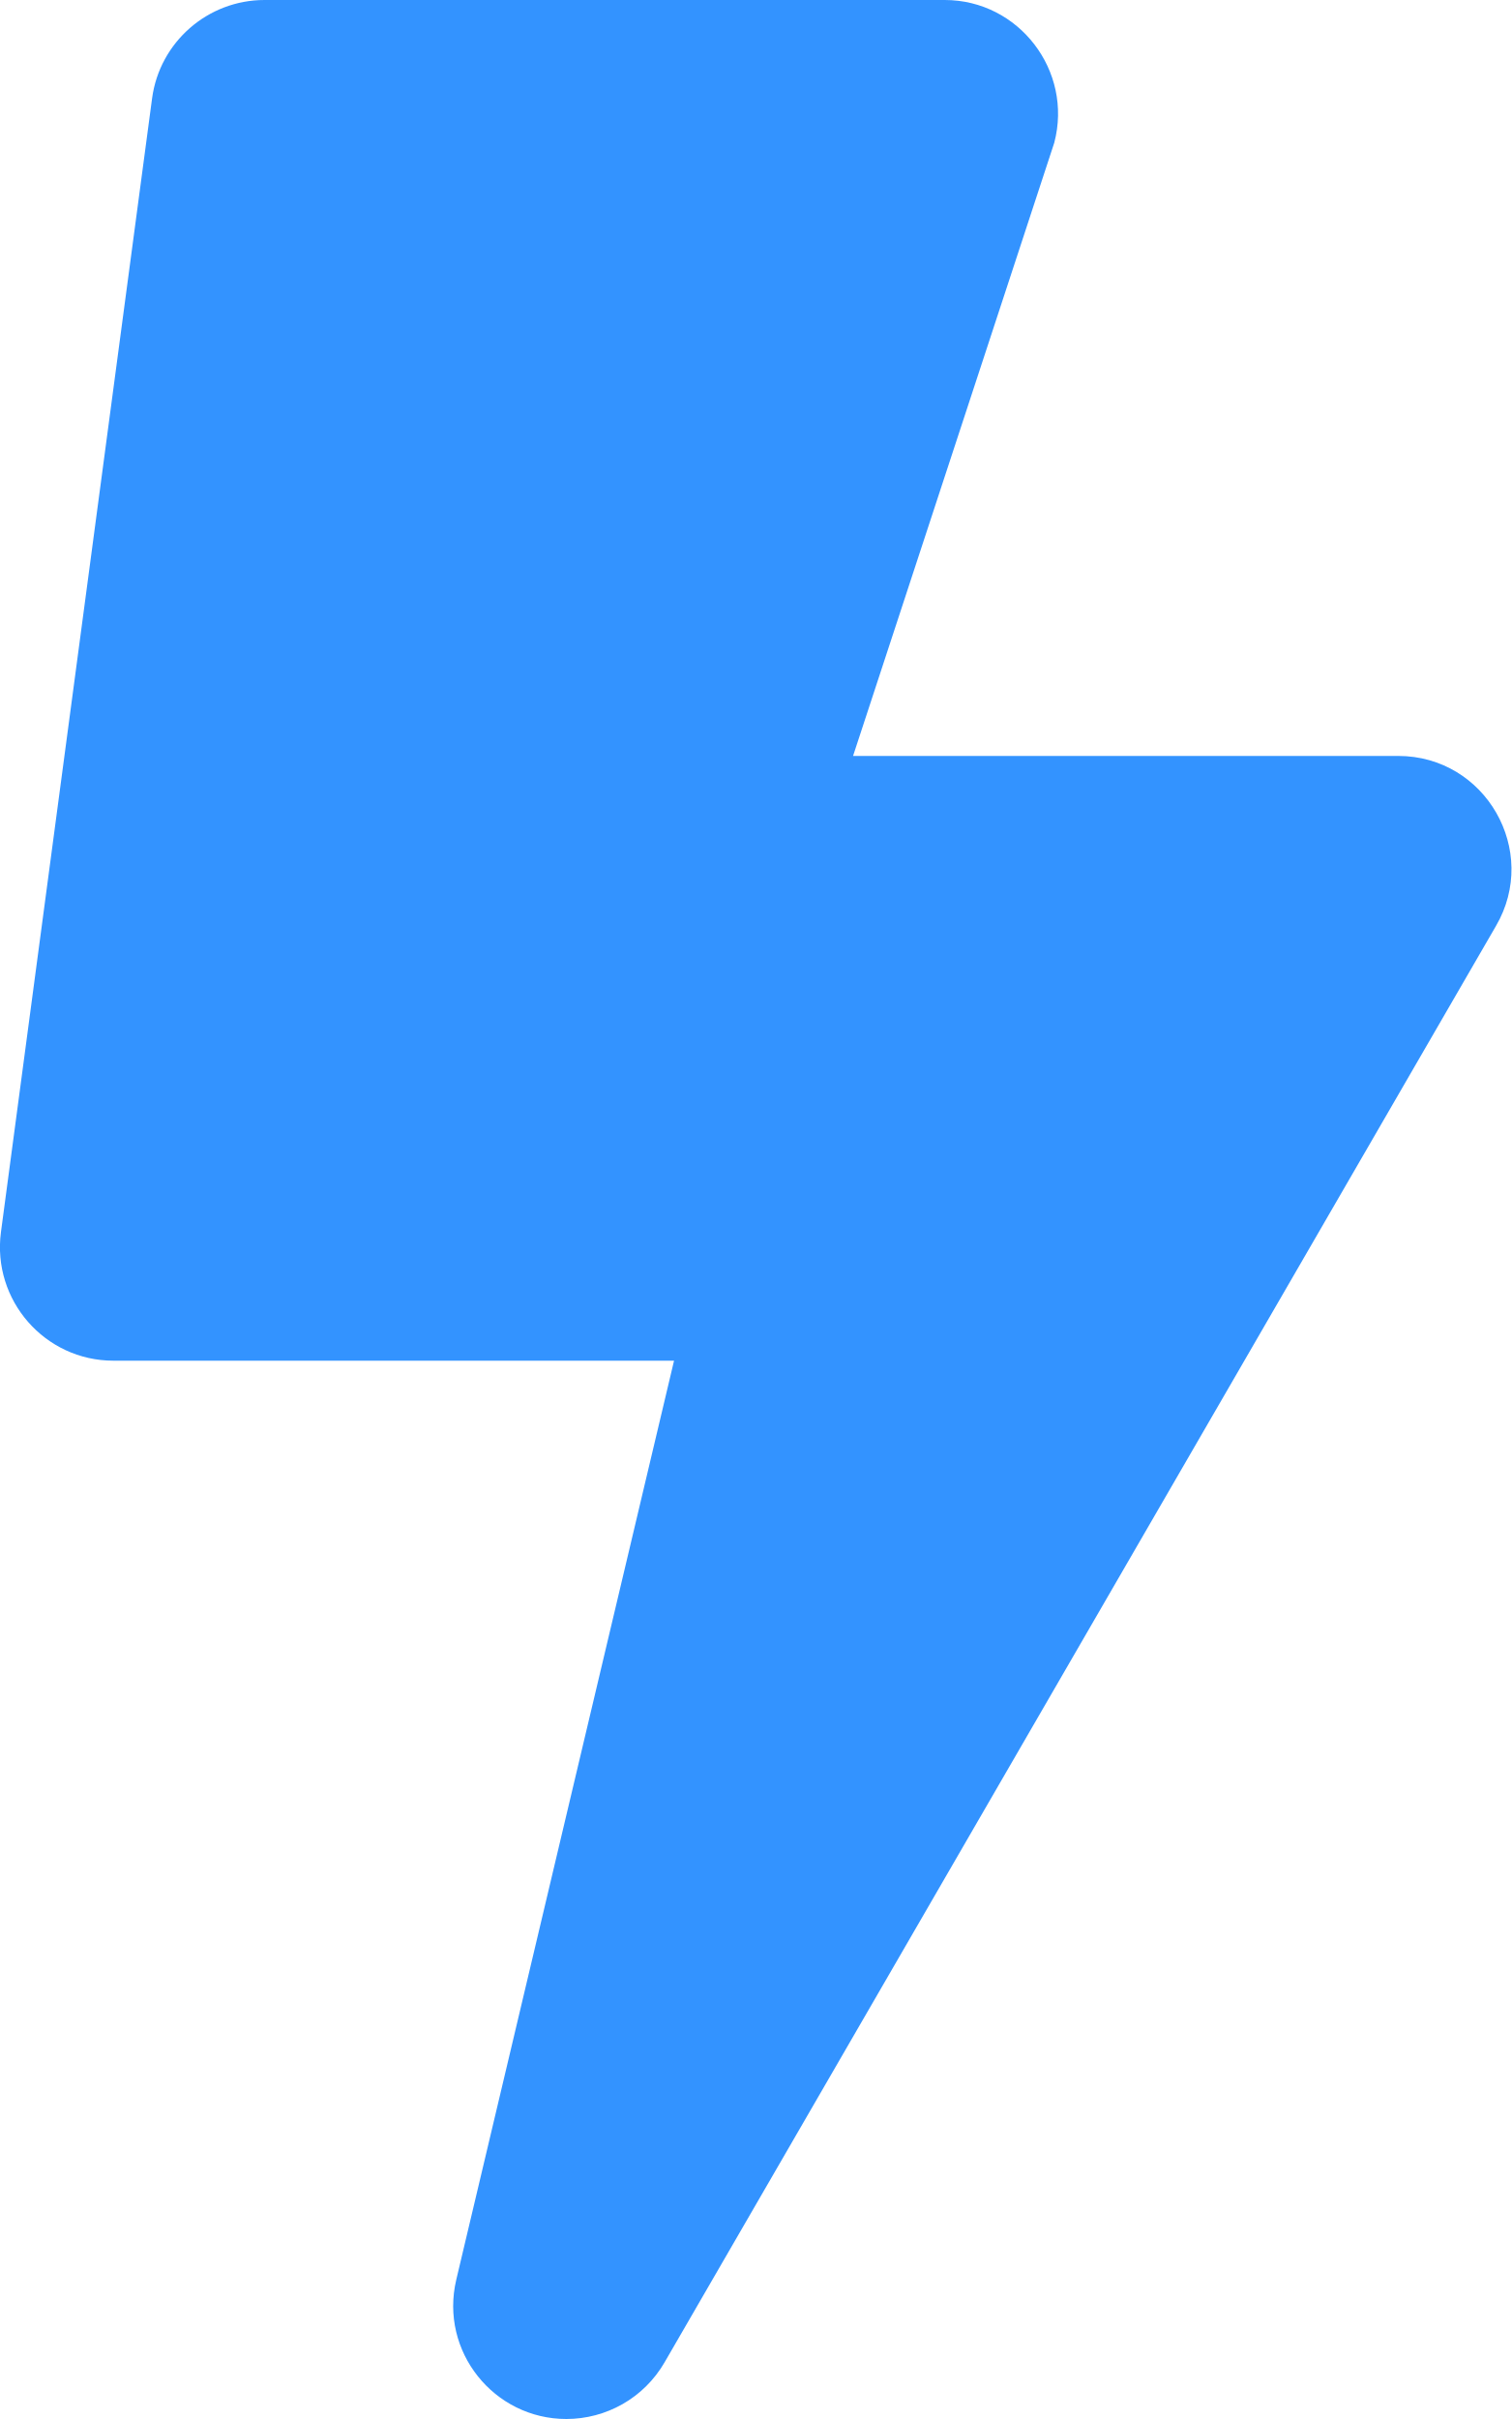
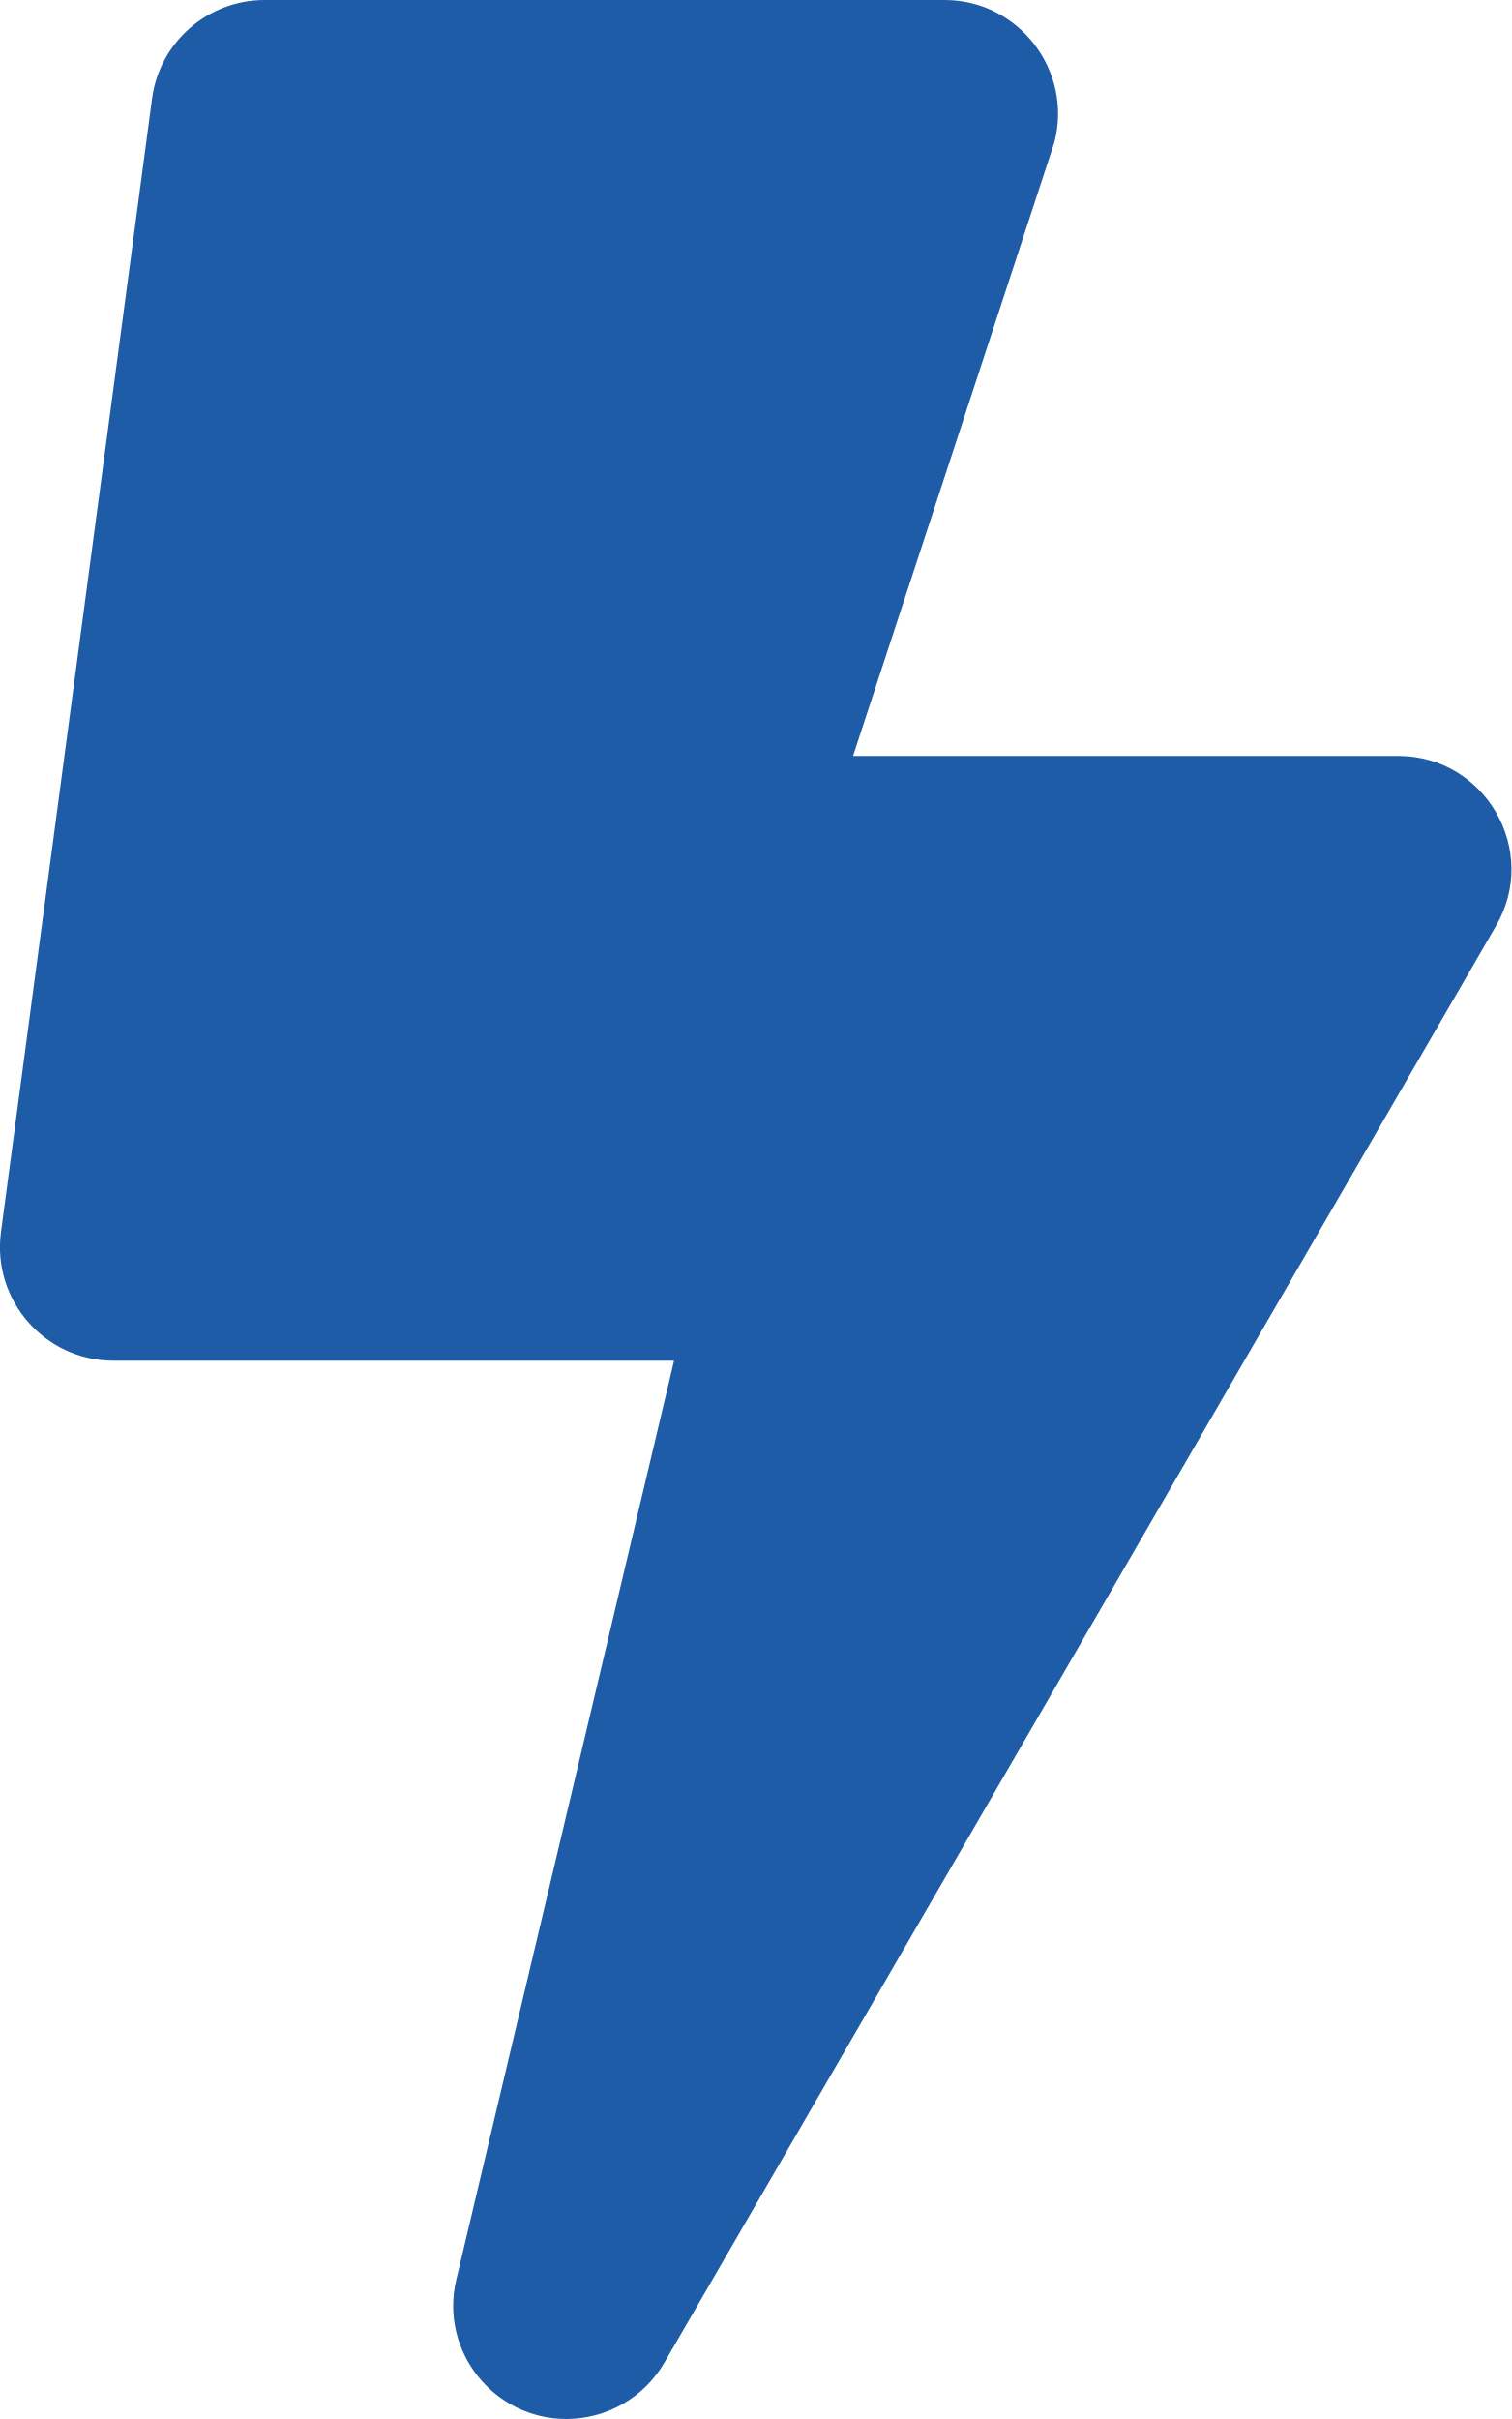
<svg xmlns="http://www.w3.org/2000/svg" aria-hidden="true" focusable="false" data-prefix="fas" data-icon="bolt" class="svg-inline--fa fa-bolt fa-w-10" role="img" viewBox="0 0 320 512">
-   <path fill="#3393FF" d="M296 160H180.6l42.6-129.8C227.2 15 215.7 0 200 0H56C44 0 33.8 8.9 32.2 20.8l-32 240C-1.7 275.2 9.5 288 24 288h118.7L96.6 482.5c-3.6 15.2 8 29.5 23.3 29.5 8.4 0 16.4-4.4 20.8-12l176-304c9.3-15.9-2.2-36-20.7-36z" />
+   <path fill="#1f5ca7" d="M296 160H180.6l42.6-129.8C227.2 15 215.7 0 200 0H56C44 0 33.8 8.9 32.2 20.8l-32 240C-1.7 275.2 9.5 288 24 288h118.7L96.6 482.5c-3.6 15.2 8 29.5 23.3 29.5 8.4 0 16.4-4.4 20.8-12l176-304c9.3-15.9-2.2-36-20.7-36z" />
</svg>
